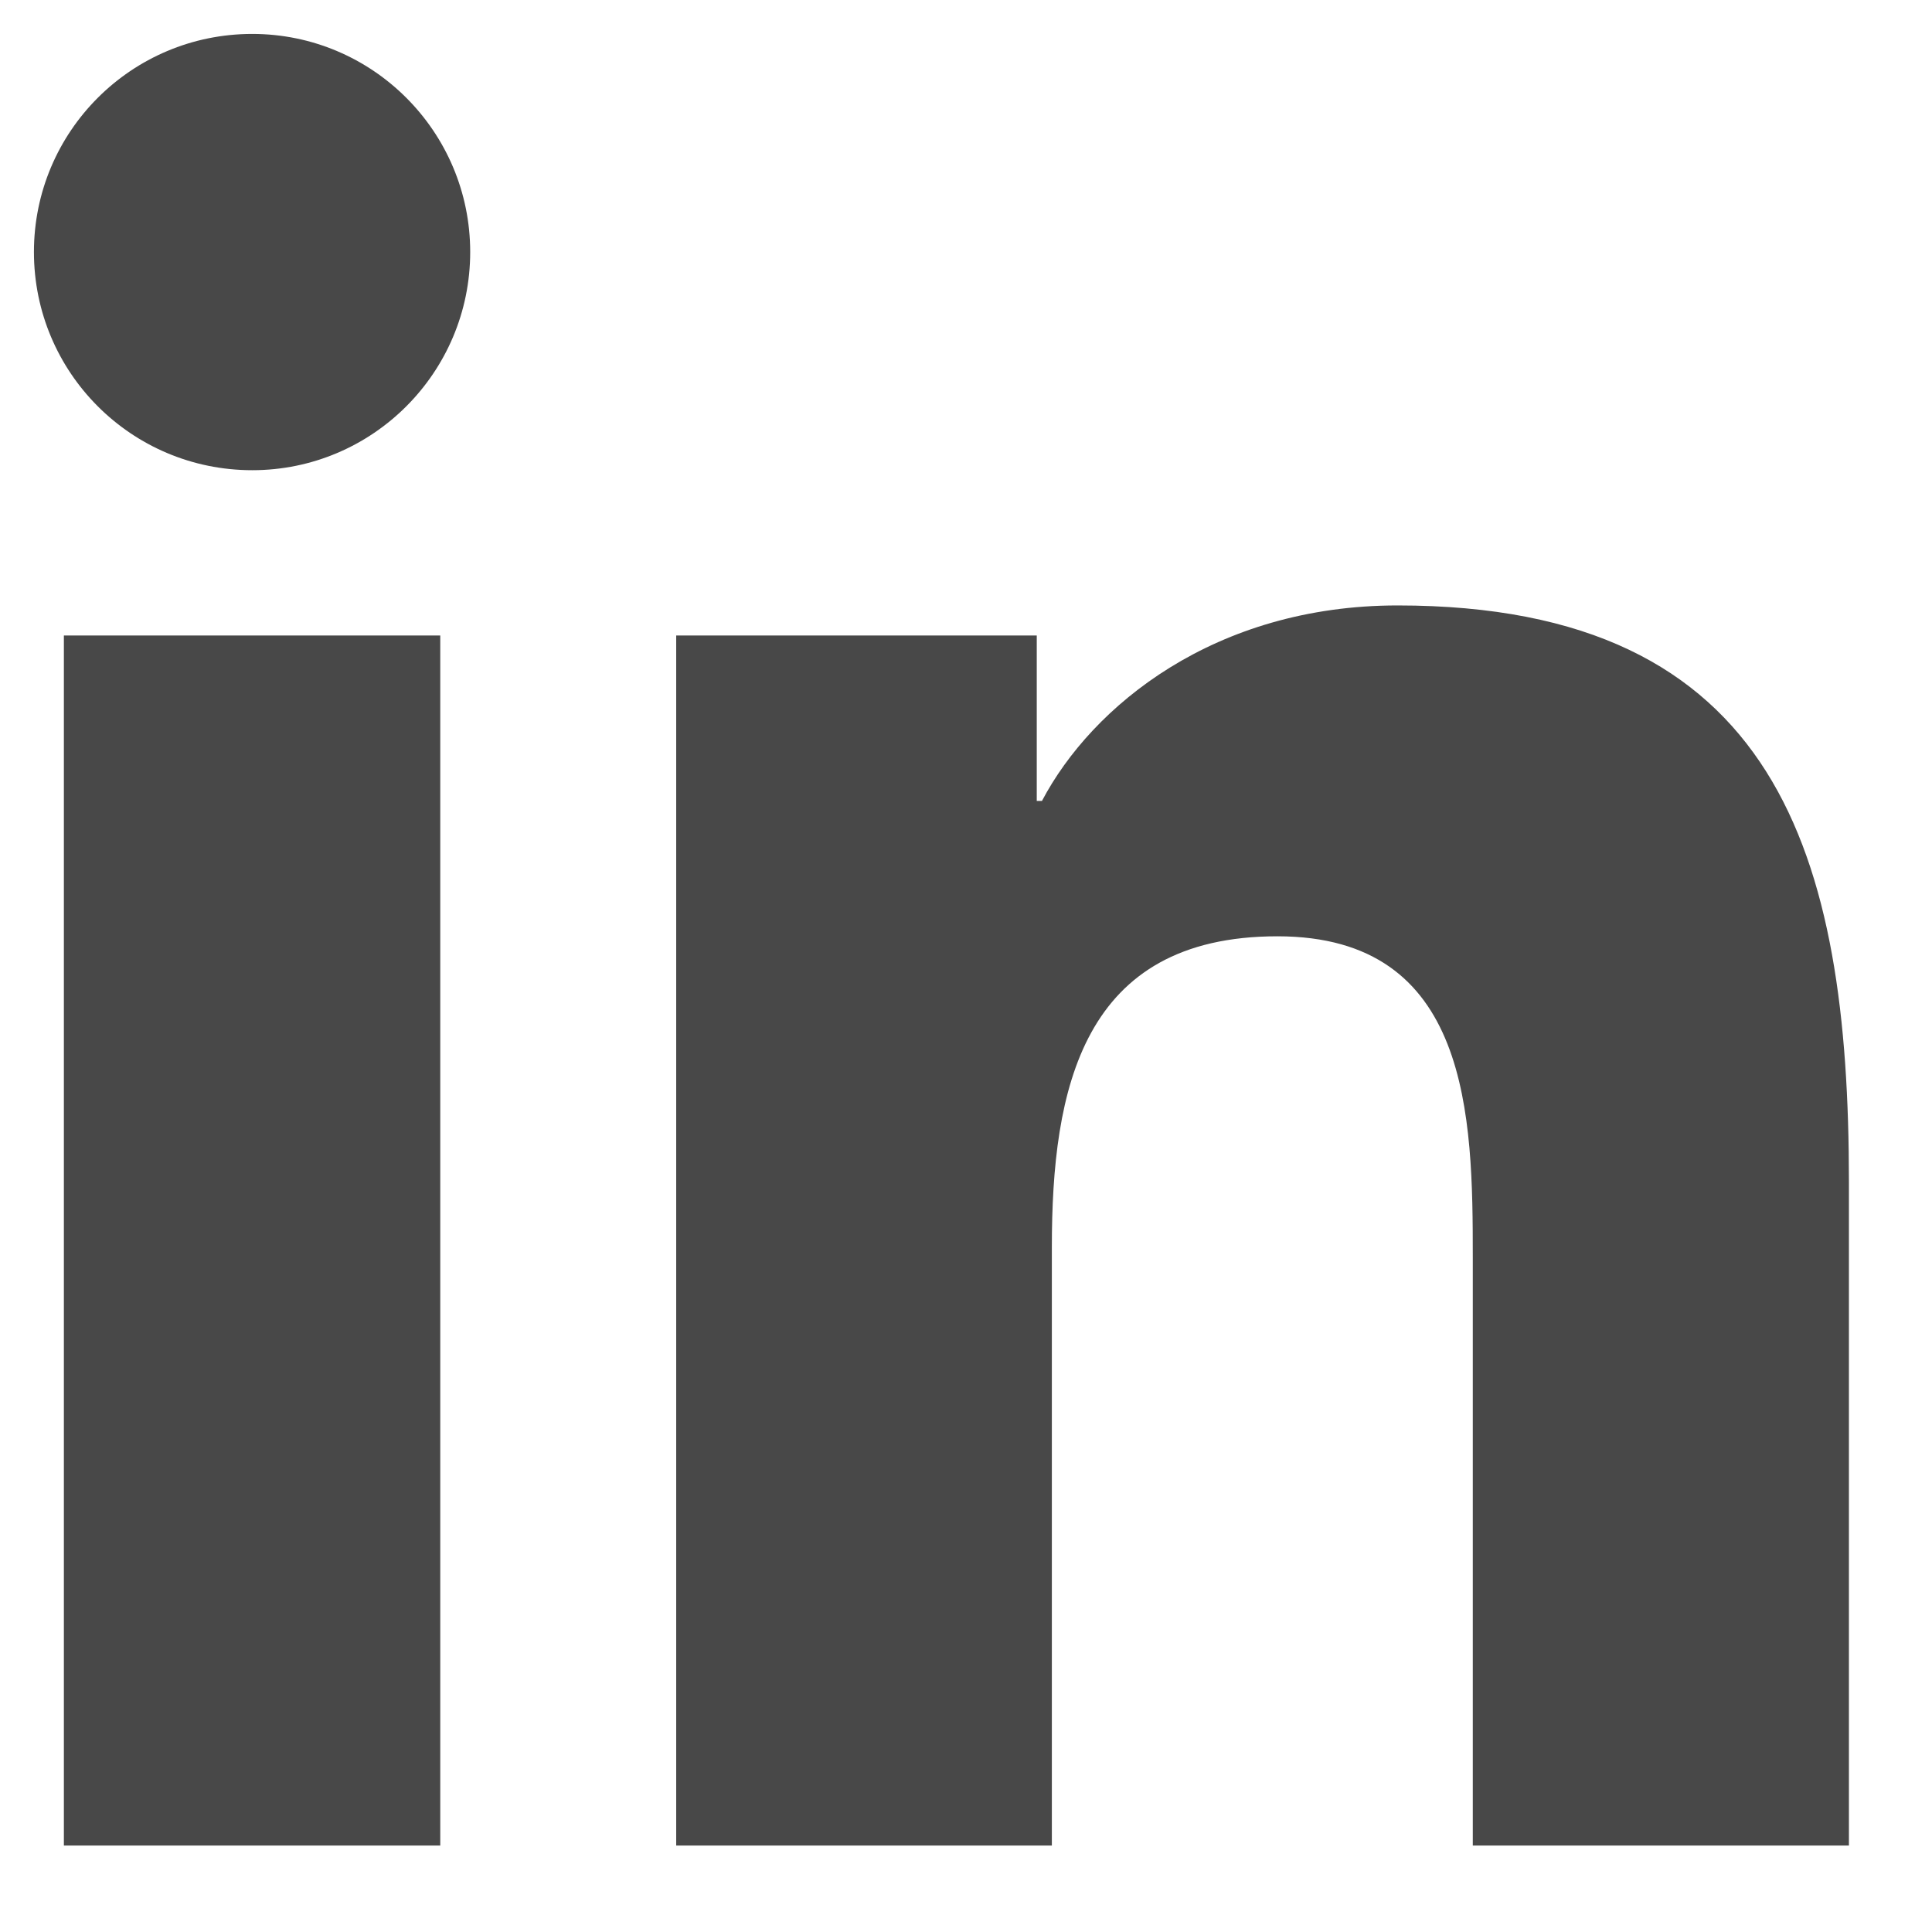
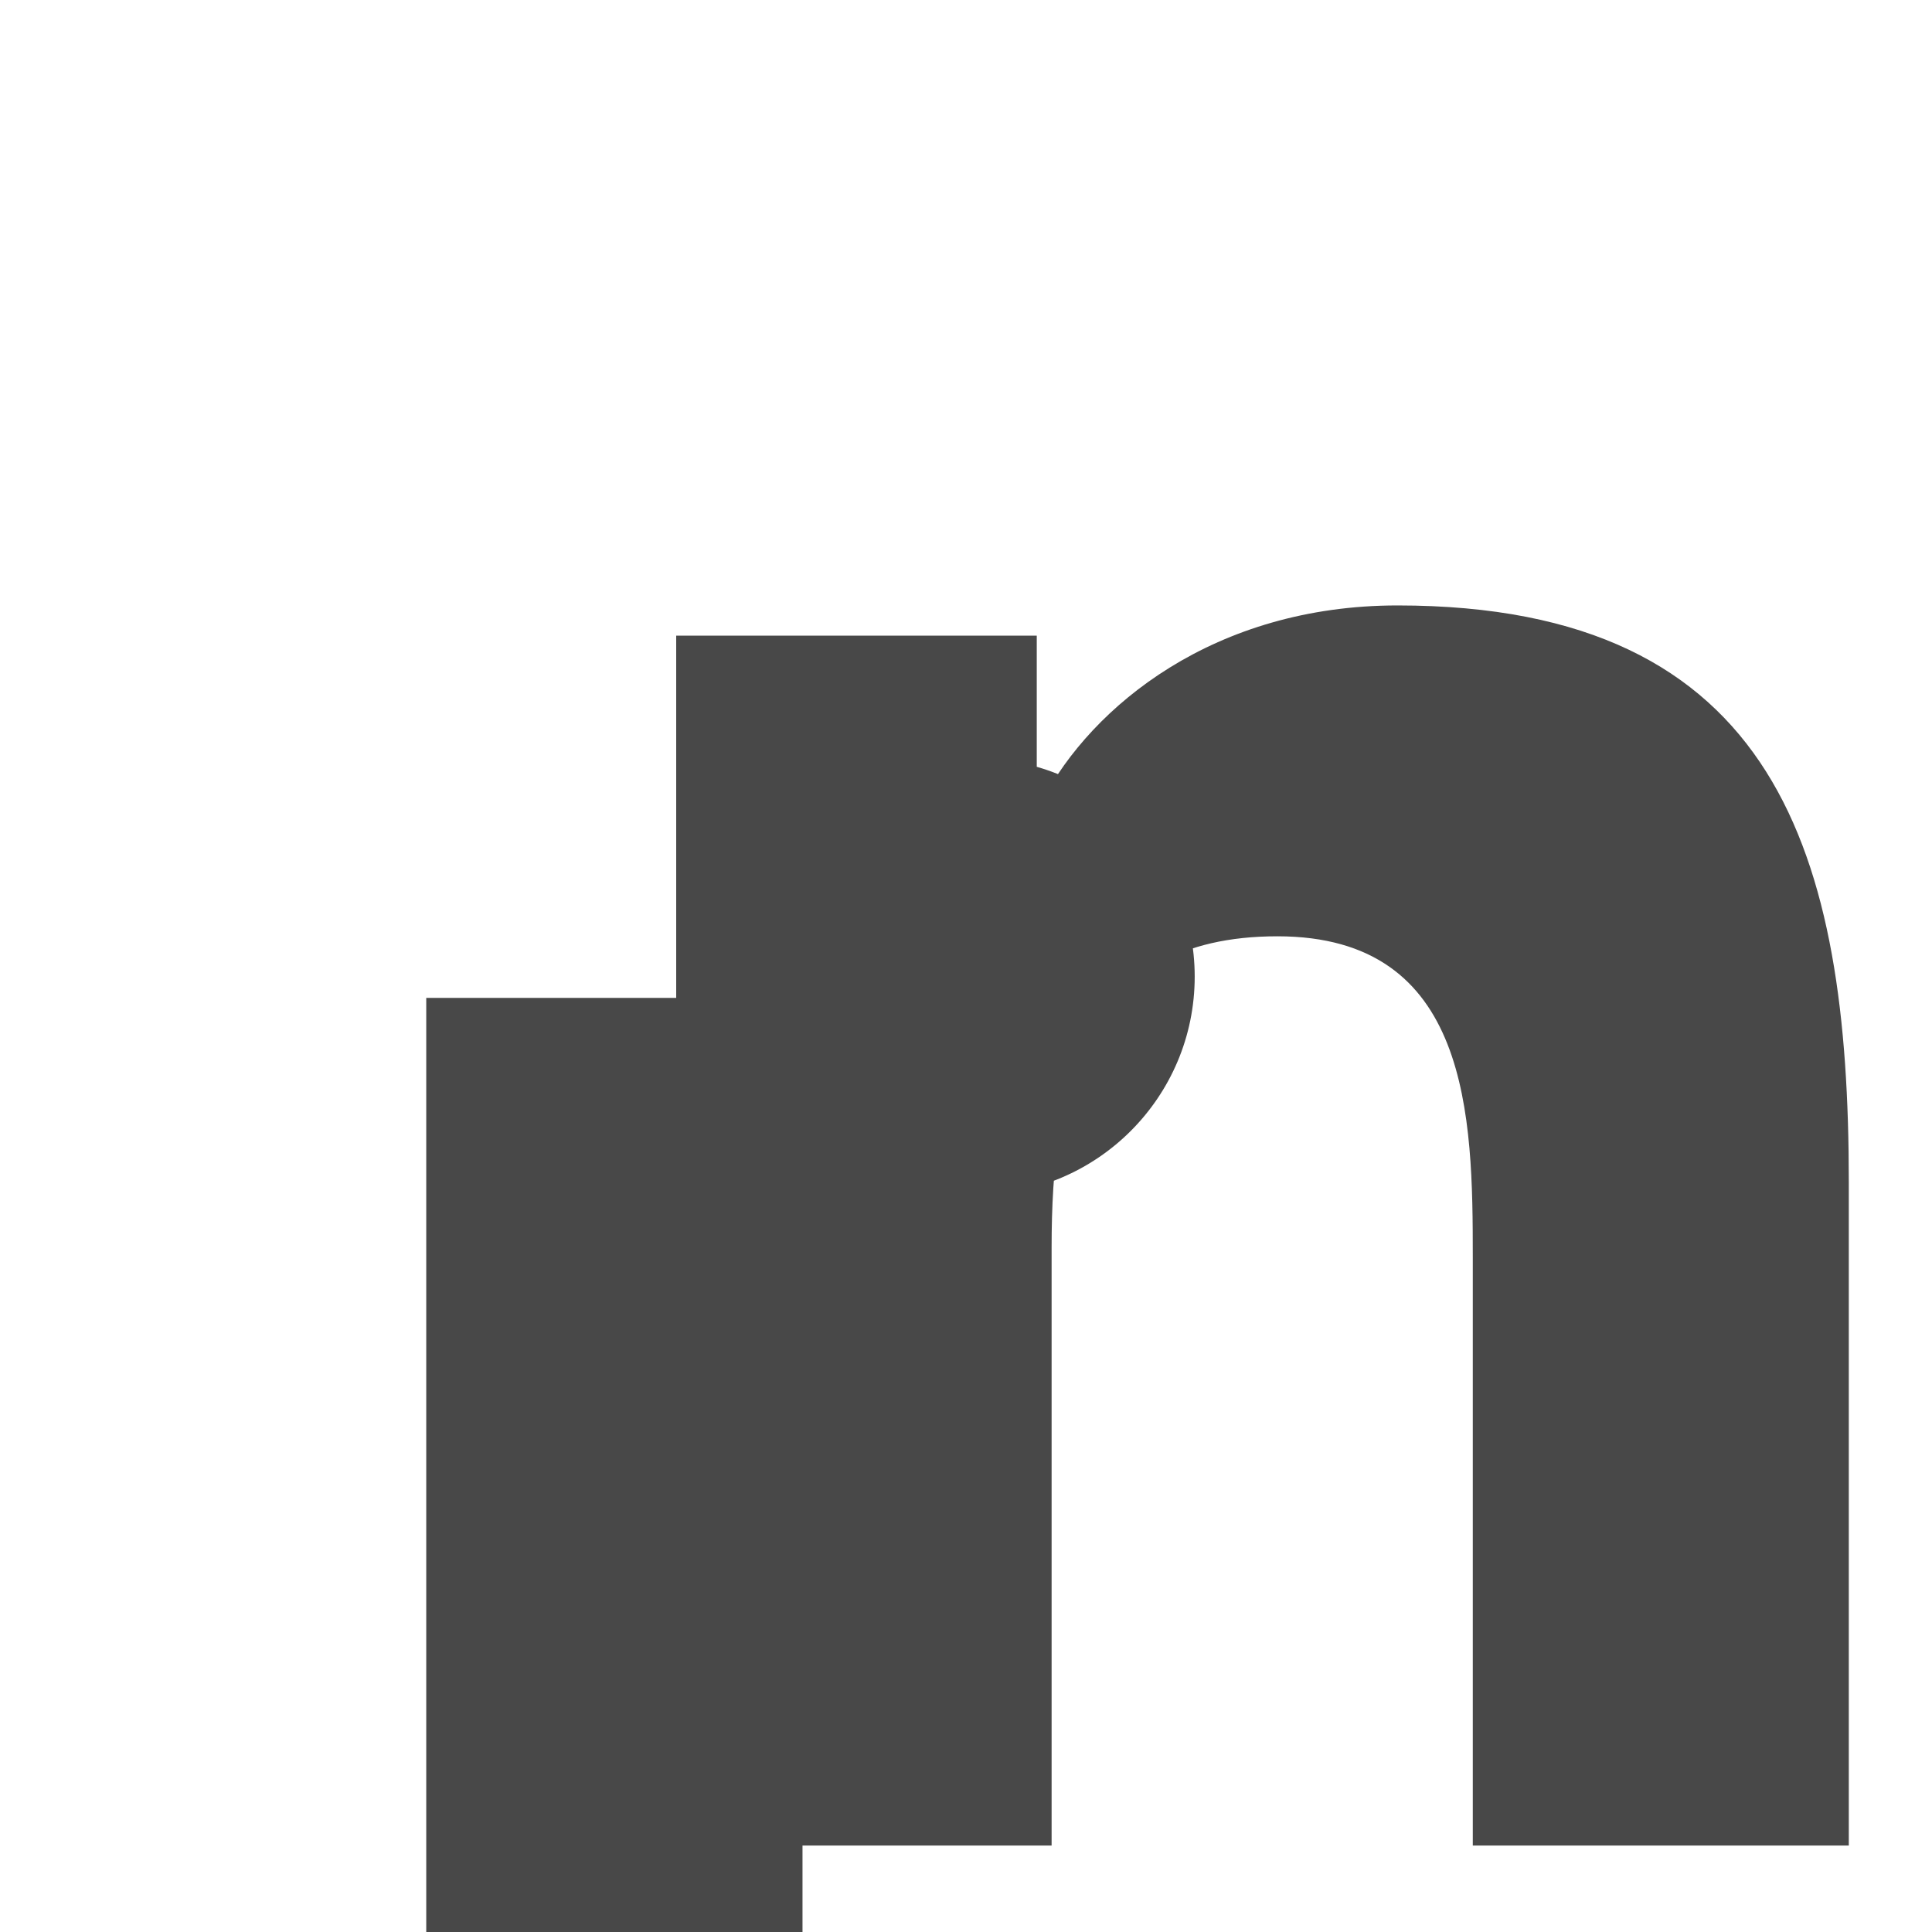
- <svg xmlns="http://www.w3.org/2000/svg" width="16px" height="16px" viewBox="0 0 16 16" version="1.1">
-   <defs />
-   <g id="Page-1" stroke="none" stroke-width="1" fill="none" fill-rule="evenodd">
-     <g id="Home-Page" transform="translate(-294, -382)">
-       <g id="Group-16" transform="translate(250, 150)">
-         <g id="linkedin" transform="translate(41, 229)">
-           <rect id="Rectangle-6" x="0" y="0" width="21" height="21" />
-           <path d="M18.312,18.284 L15.197,18.284 L15.197,13.411 C15.197,12.249 15.178,10.754 13.579,10.754 C11.959,10.754 11.711,12.021 11.711,13.328 L11.711,18.284 L8.6,18.284 L8.6,8.263 L11.586,8.263 L11.586,9.633 L11.629,9.633 C12.044,8.845 13.06,8.014 14.575,8.014 C17.729,8.014 18.312,10.089 18.312,12.788 L18.312,18.284 Z M5.089,6.894 C4.088,6.894 3.281,6.085 3.281,5.087 C3.281,4.09 4.088,3.281 5.089,3.281 C6.085,3.281 6.894,4.09 6.894,5.087 C6.894,6.085 6.085,6.894 5.089,6.894 L5.089,6.894 Z M6.646,18.284 L3.529,18.284 L3.529,8.263 L6.646,8.263 L6.646,18.284 Z" id="Fill-33" fill="#484848" />
-         </g>
-       </g>
-     </g>
+ <svg xmlns="http://www.w3.org/2000/svg" width="16" height="16" viewBox="0 0 16 16">
+   <g fill="none">
+     <path d="M-3-3h21v21H-3z" />
+     <path d="M15.312 15.284h-3.115V10.41c0-1.16-.02-2.656-1.618-2.656-1.62 0-1.87 1.267-1.87 2.574v4.956H5.6V5.264h2.986v1.37h.043c.414-.79 1.43-1.62 2.945-1.62 3.154 0 3.737 2.075 3.737 4.774v5.496zM8.09 9.894c-1.002 0-1.81-.81-1.81-1.807 0-.997.808-1.806 1.81-1.806.995 0 1.804.81 1.804 1.807 0 .998-.81 1.807-1.805 1.807zm1.556 11.39H3.53V8.264h3.116v10.02z" fill="#484848" />
  </g>
</svg>
